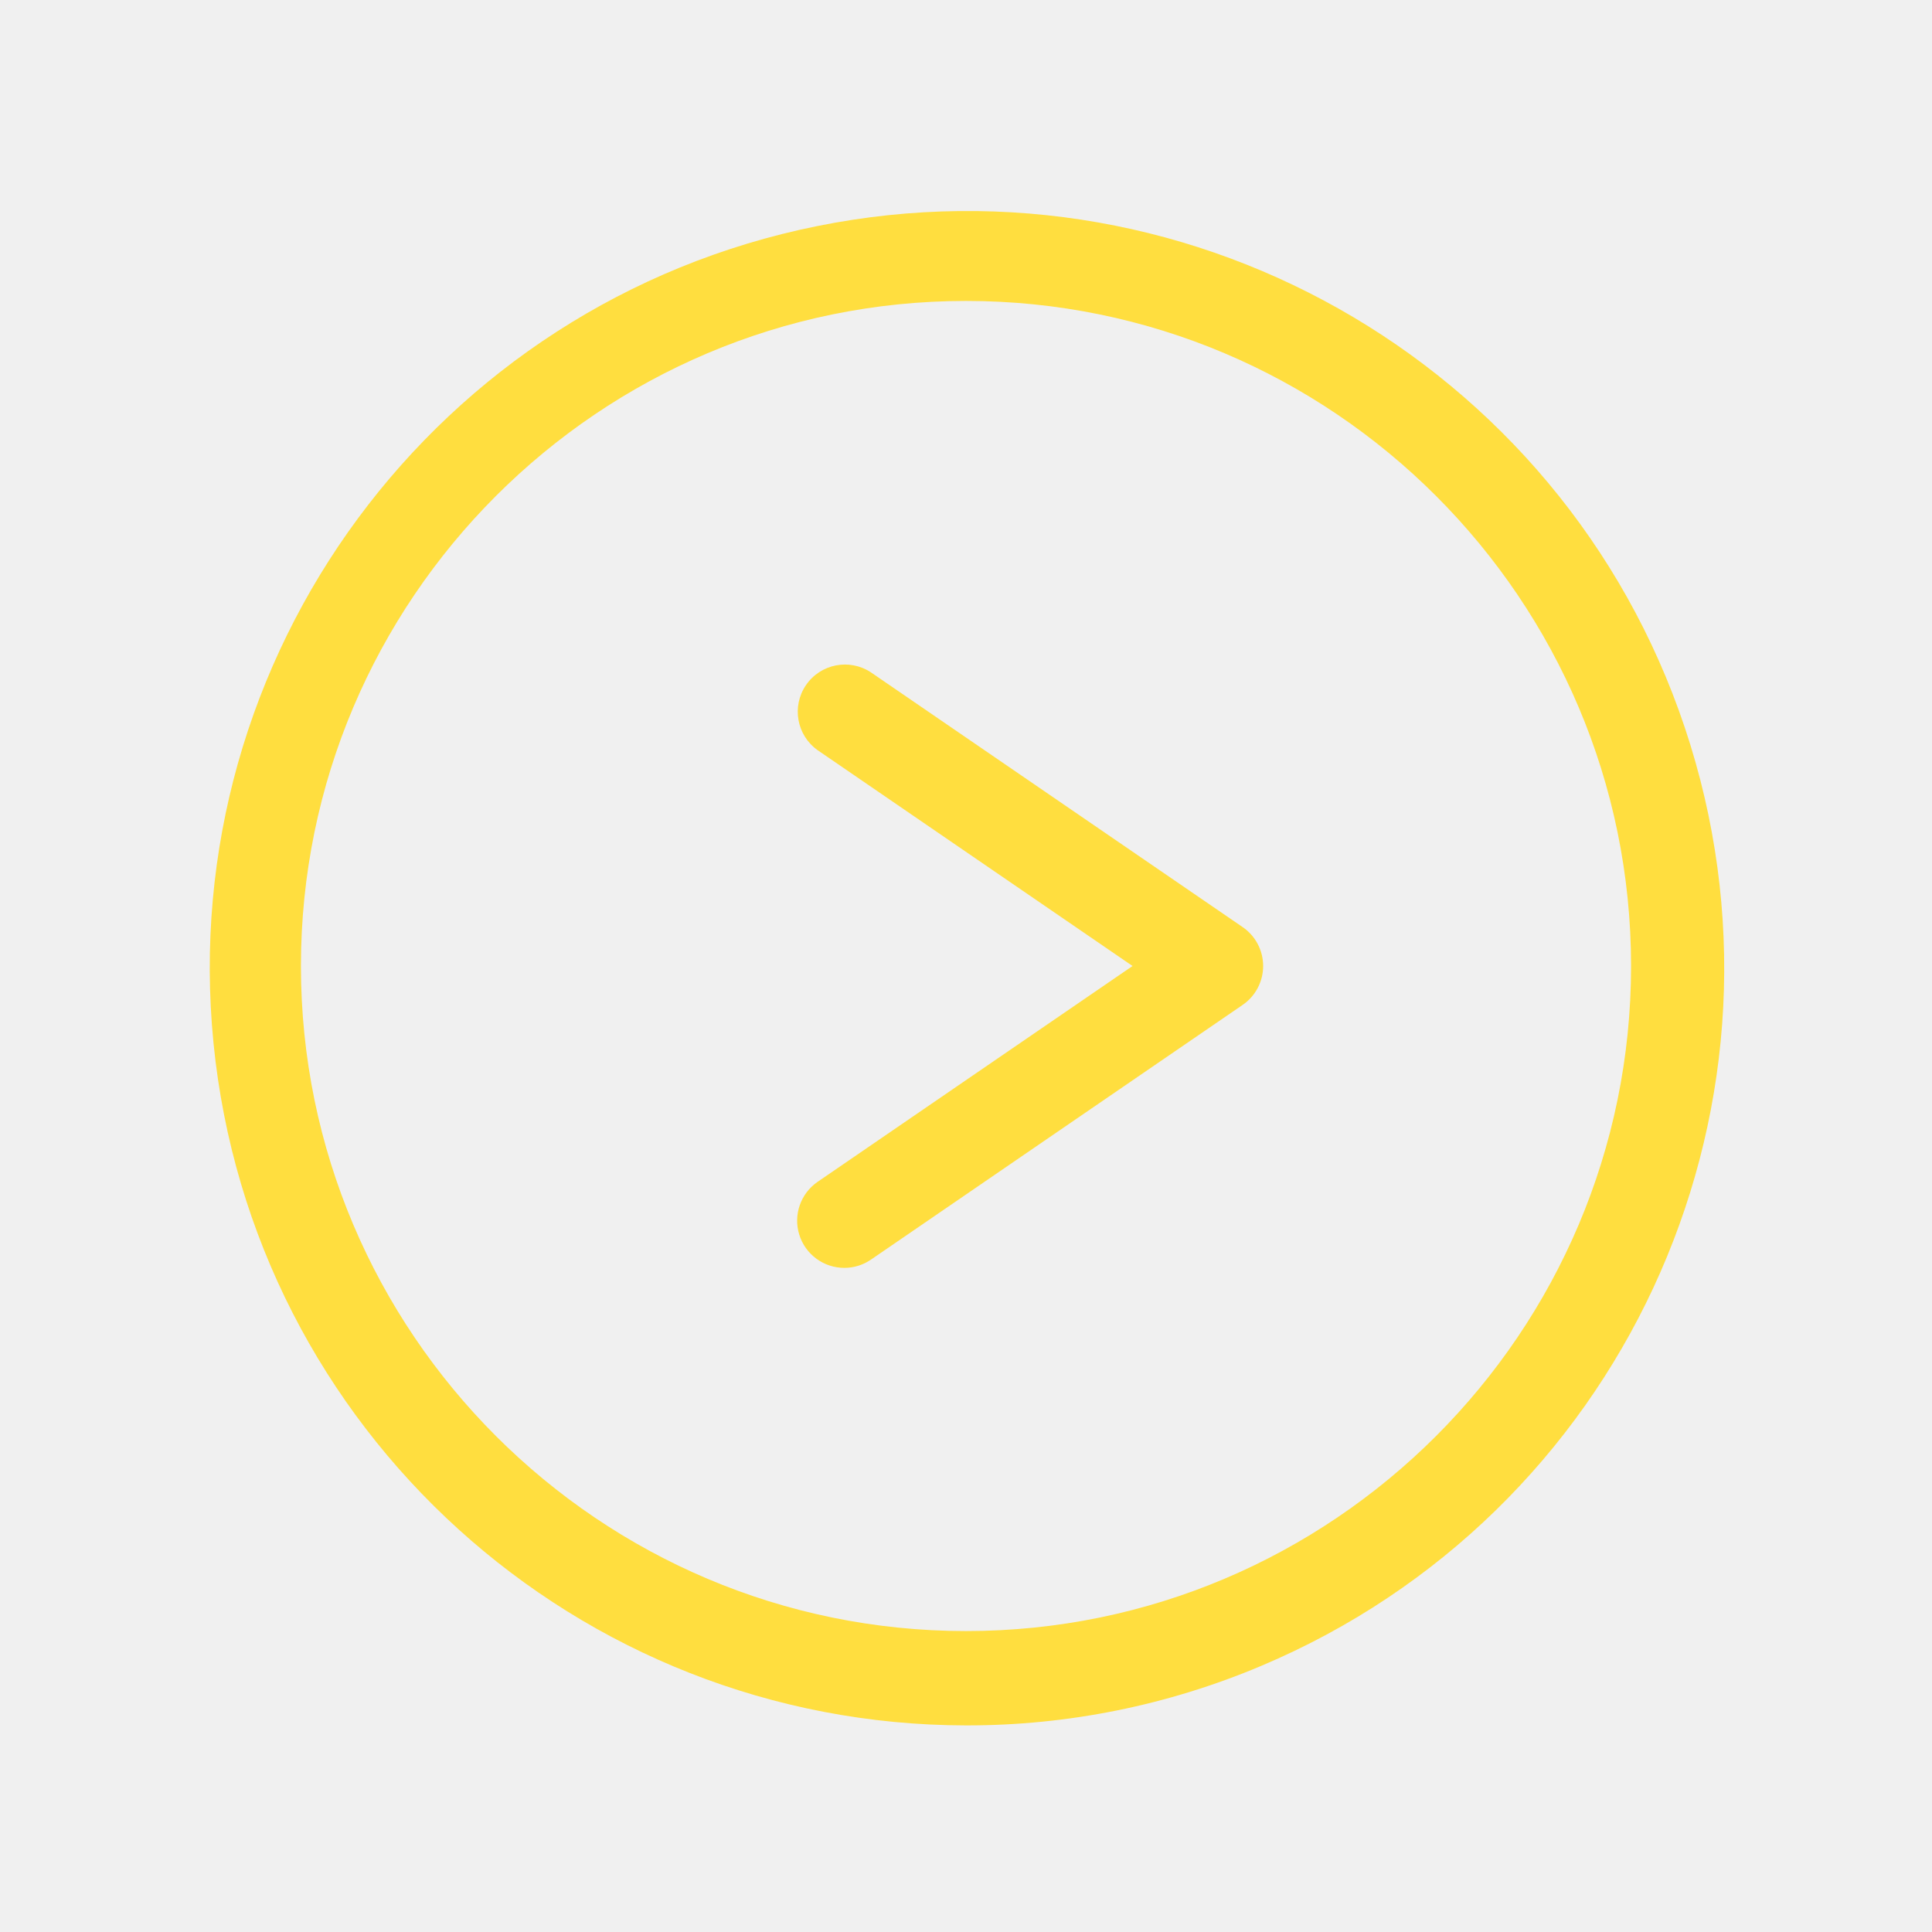
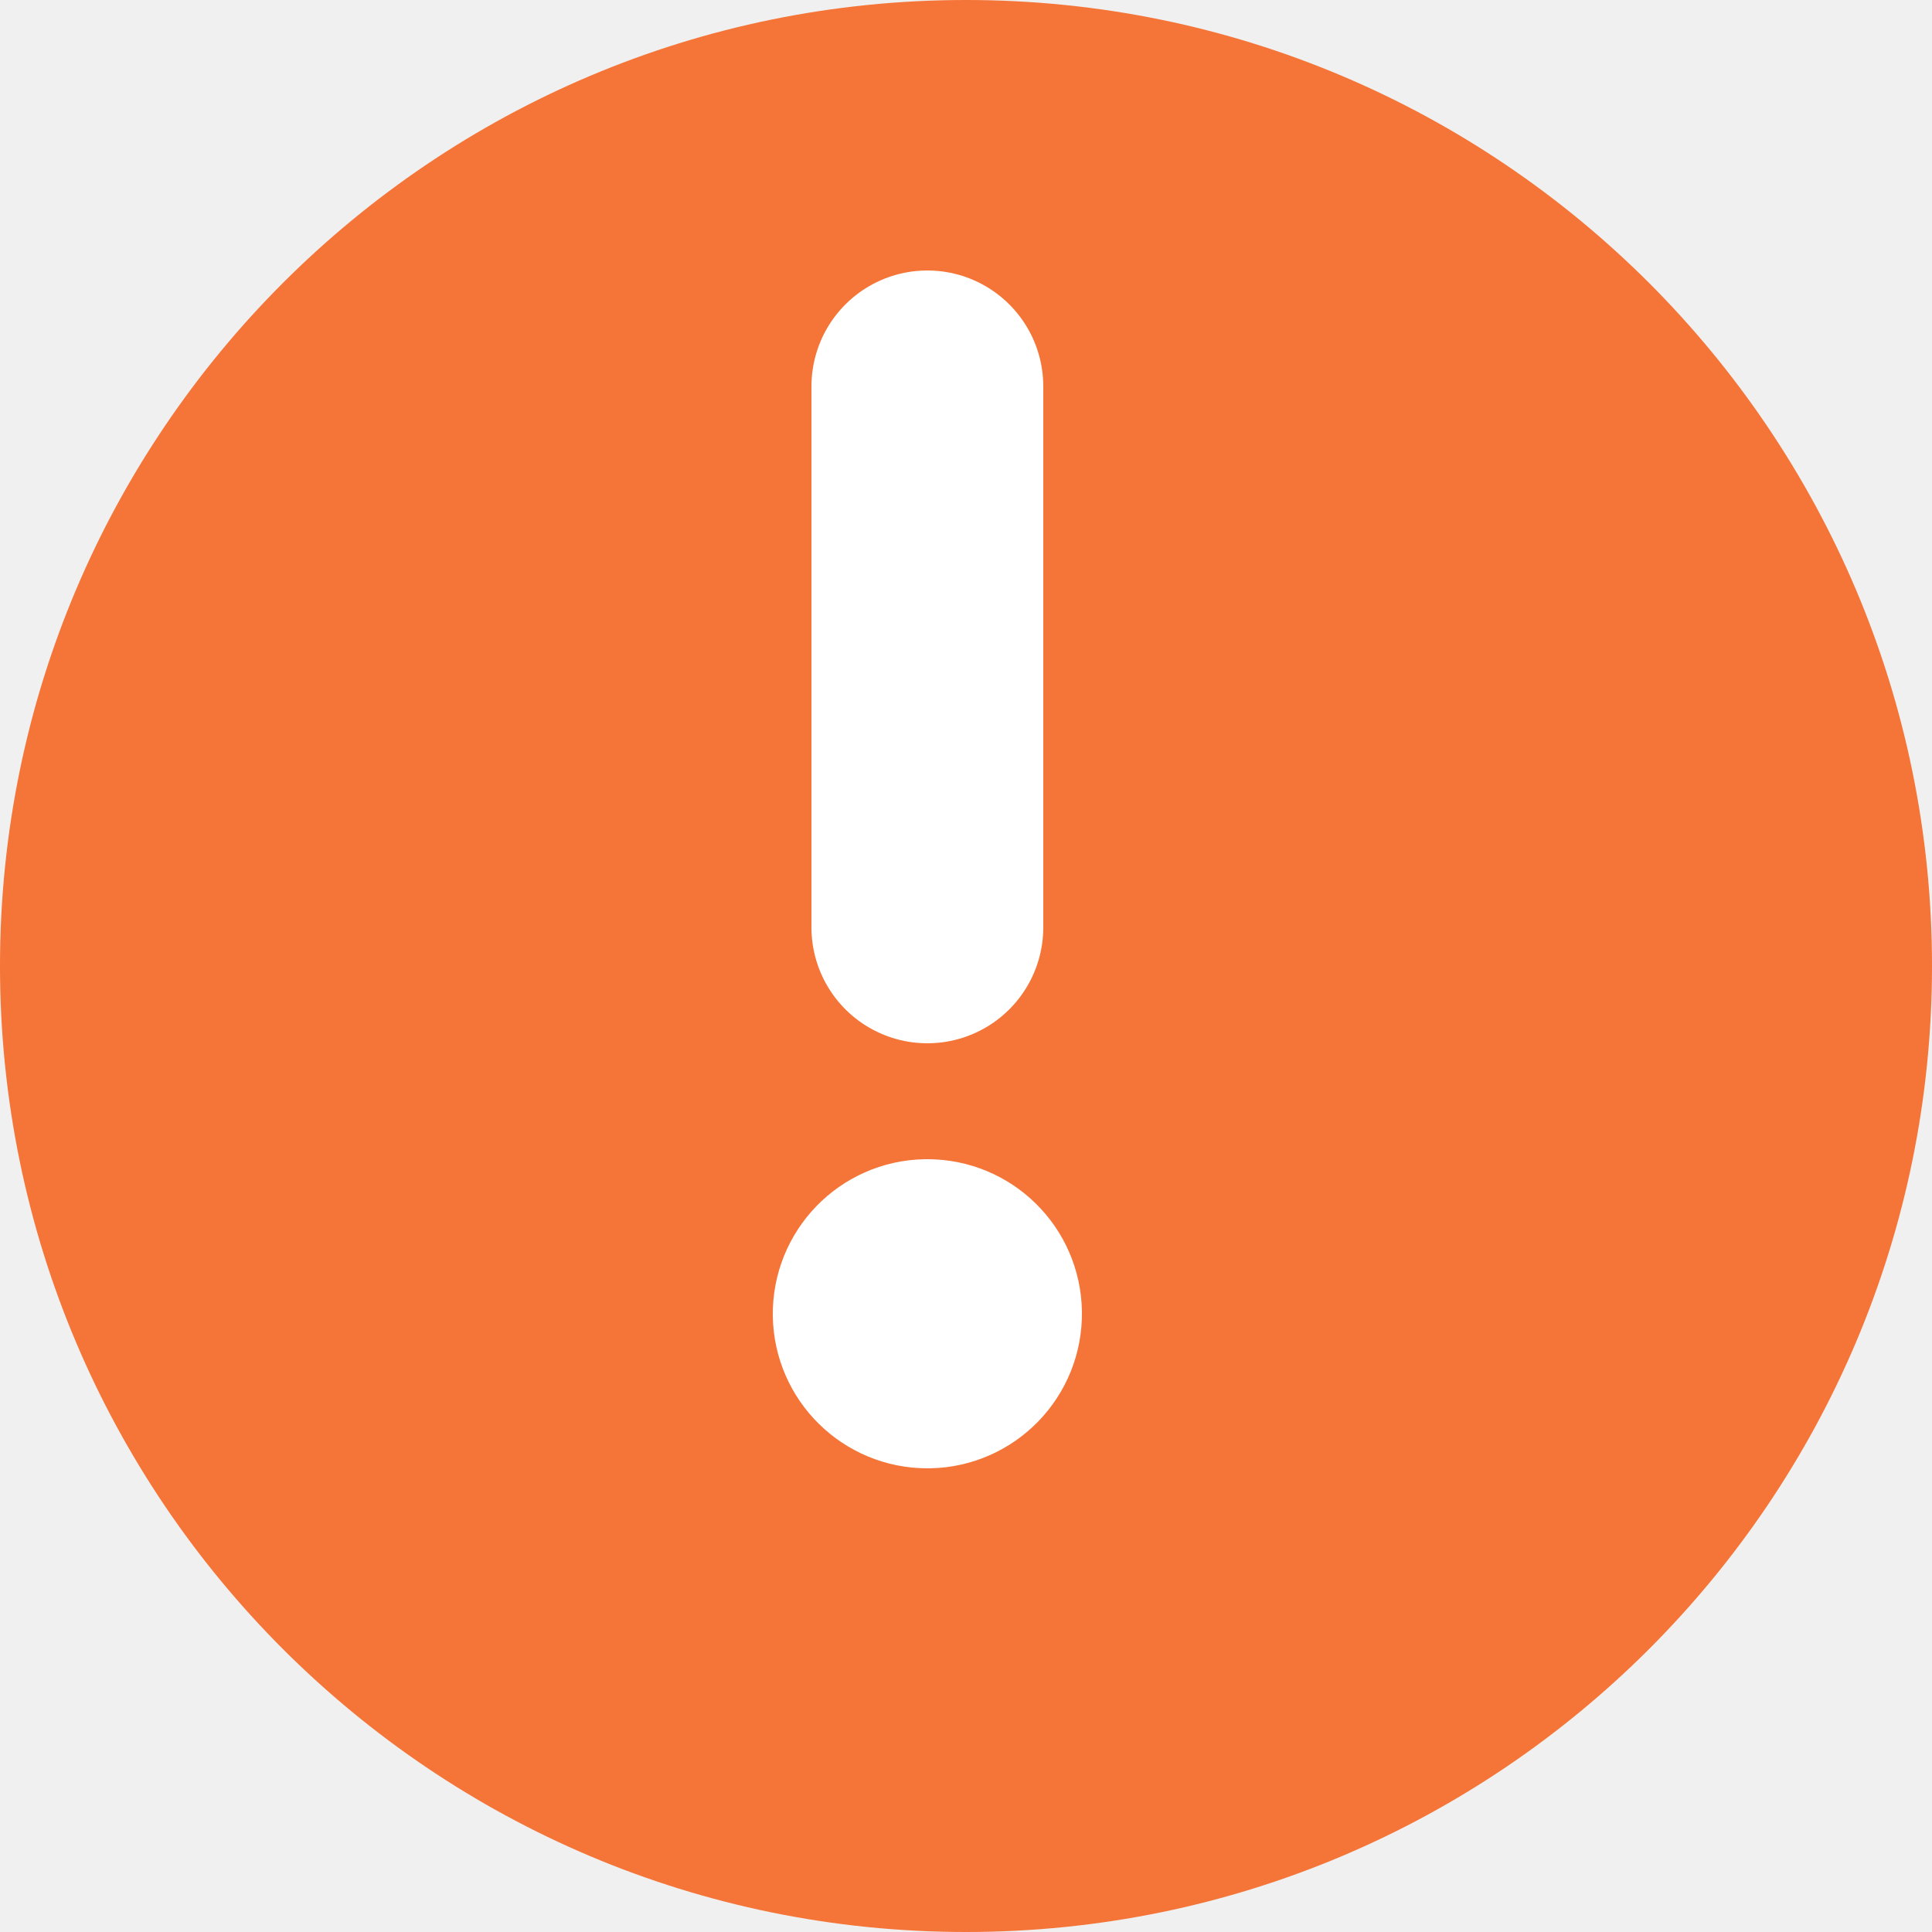
- <svg xmlns="http://www.w3.org/2000/svg" id="Layer_1" data-name="Layer 1" viewBox="0 0 1024 1024">
-   <defs>
-     <style>.cls-1{fill:#ffde3f;}</style>
-   </defs>
-   <path class="cls-1" d="M512,914.5a401.3,401.3,0,1,1,156.68-31.64A400.09,400.09,0,0,1,512,914.5Zm0-755c-194.37,0-352.5,158.13-352.5,352.5S317.63,864.5,512,864.5,864.5,706.37,864.5,512,706.37,159.5,512,159.5Z" />
-   <path class="cls-1" d="M447.52,672a25,25,0,0,1-14.15-45.62L600.27,512,433.37,397.62a25,25,0,0,1,28.26-41.24l197,135a25,25,0,0,1,0,41.24l-197,135A24.89,24.89,0,0,1,447.52,672Z" />
+ <svg xmlns="http://www.w3.org/2000/svg" width="25px" height="25px" viewBox="0 0 25 25" version="1.1">
+   <g id="11/20" stroke="none" stroke-width="1" fill="none" fill-rule="evenodd">
+     <g id="Aged-up-Participant-Dashboard-after-they-have-registered-for-the-study-but-have-not-re-consented." transform="translate(-969, -411)">
+       <g id="New-Icon" transform="translate(969, 411)">
+         <g id="Group-3-Copy" fill="#F57437">
+           <rect id="Rectangle-Copy-7" x="0" y="0" width="25" height="25" rx="12.5" />
+         </g>
+         <path d="M12,12 L12,5" id="Stroke-4036" stroke="#FFFFFF" stroke-width="3" stroke-linecap="round" stroke-linejoin="round" />
+         <path d="M12.001,16 L12.001,16 L11.983,16 C11.431,16.009 10.991,16.465 11,17.018 C11.01,17.564 11.455,18 12,18 L12.018,18 C12.569,17.99 13.01,17.535 13,16.982 C12.991,16.436 12.545,16 12.001,16" id="Fill-4037" stroke="#FFFFFF" stroke-width="2" fill="#FFFFFF" />
+       </g>
+     </g>
+   </g>
</svg>
